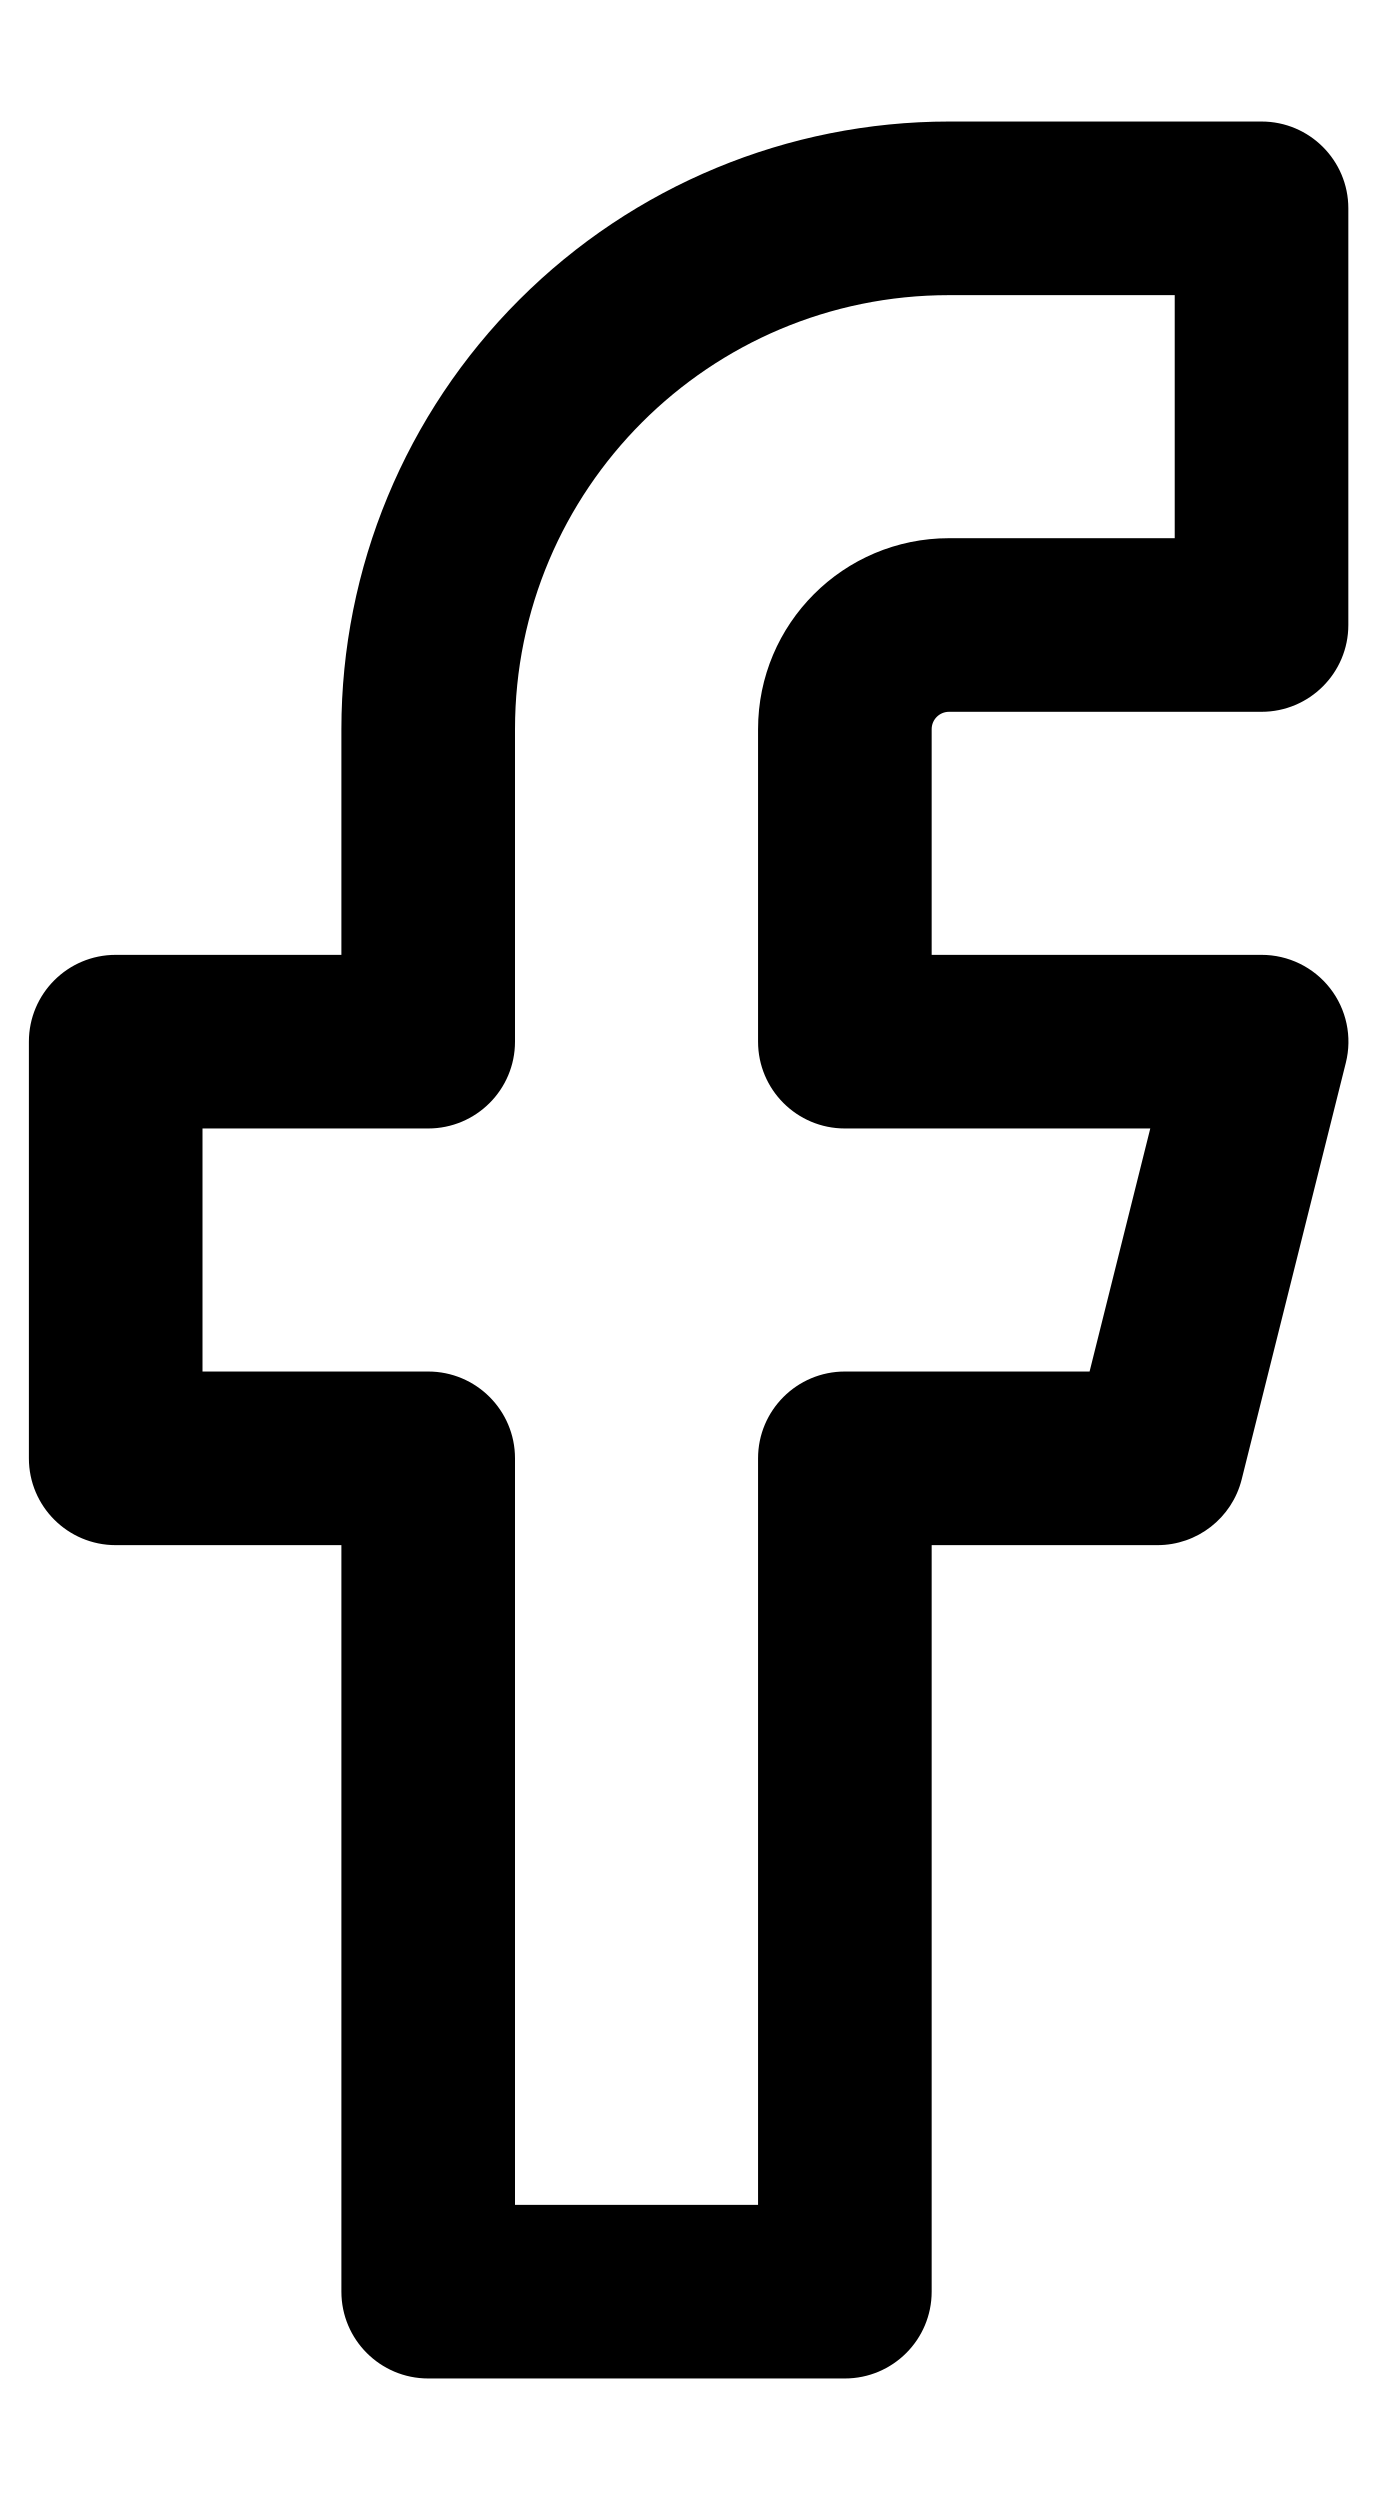
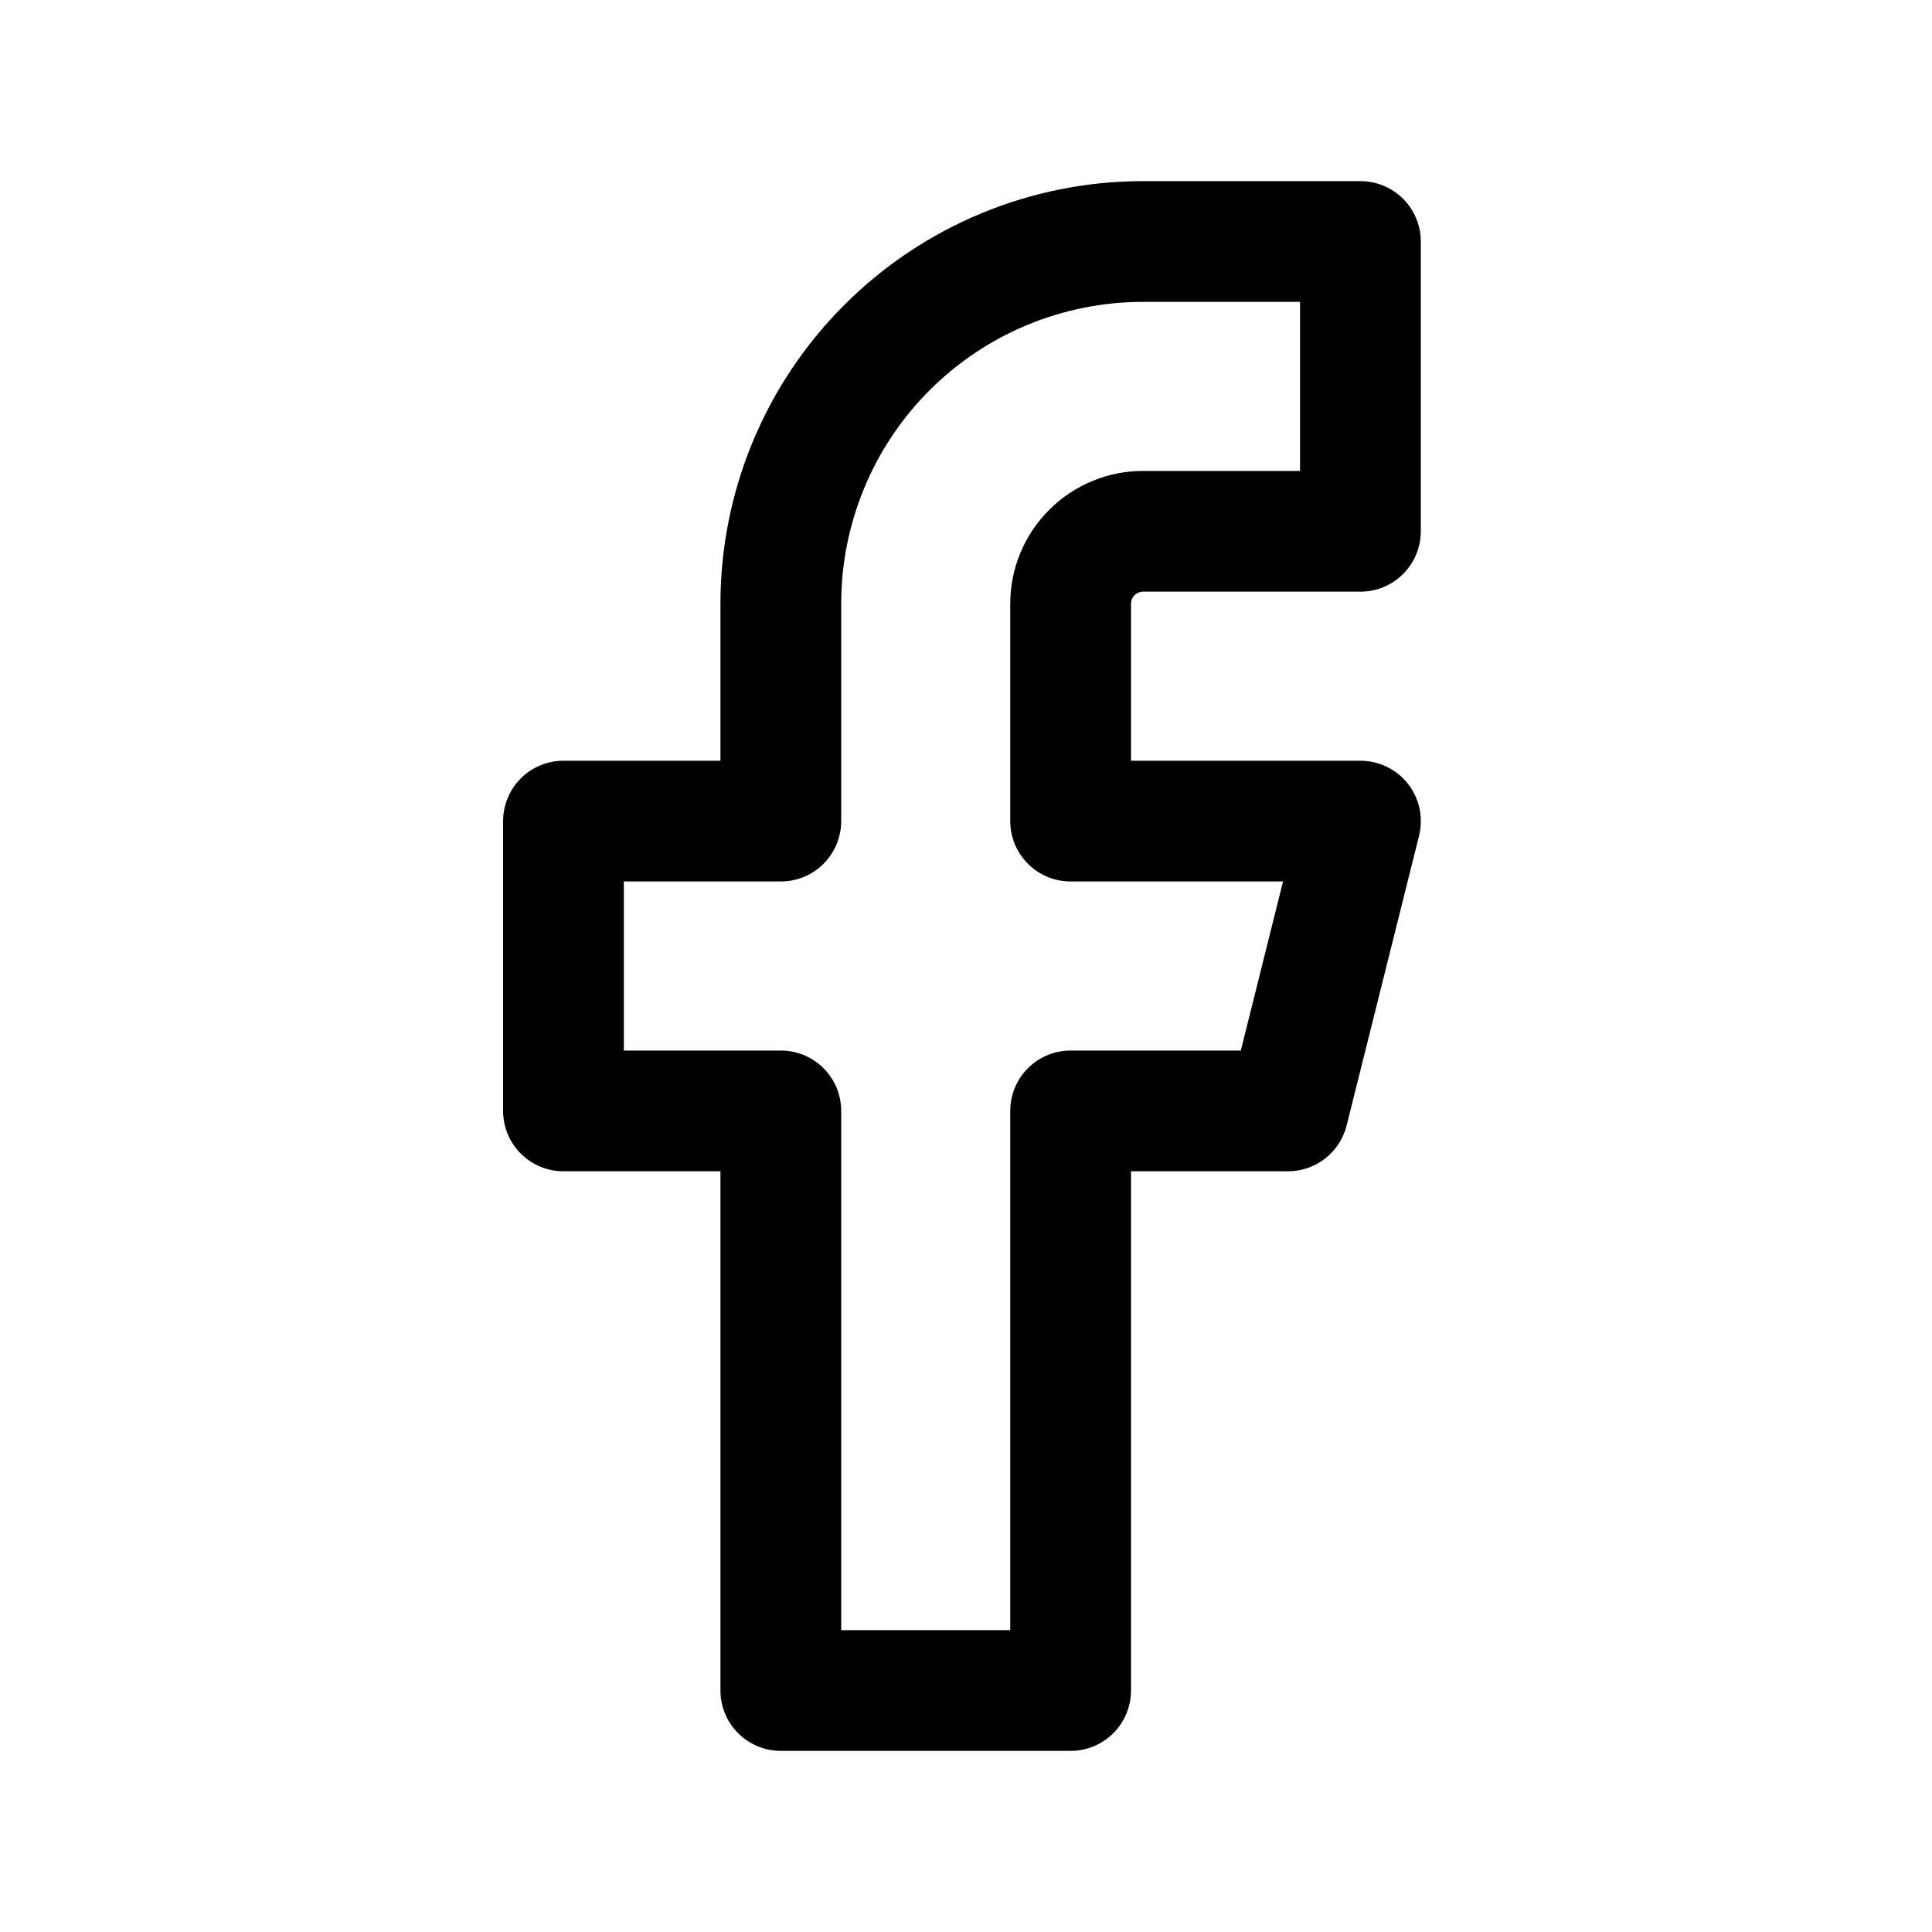
- <svg xmlns="http://www.w3.org/2000/svg" width="10" height="18" fill="none">
-   <path fill="#000" fill-rule="evenodd" d="M3.74 2.157A4.375 4.375 0 0 1 6.833.875h2.25a.625.625 0 0 1 .625.625v3a.625.625 0 0 1-.625.625h-2.25a.125.125 0 0 0-.125.125v1.625h2.375a.625.625 0 0 1 .607.777l-.75 3a.625.625 0 0 1-.607.473H6.708V16.5a.625.625 0 0 1-.625.625h-3a.625.625 0 0 1-.625-.625v-5.375H.833a.625.625 0 0 1-.625-.625v-3a.625.625 0 0 1 .625-.625h1.625V5.25c0-1.16.461-2.273 1.282-3.093Zm3.093-.032A3.125 3.125 0 0 0 3.708 5.25V7.5a.625.625 0 0 1-.625.625H1.458v1.75h1.625a.625.625 0 0 1 .625.625v5.375h1.75V10.5a.625.625 0 0 1 .625-.625h1.762l.437-1.75H6.083a.625.625 0 0 1-.625-.625V5.25a1.375 1.375 0 0 1 1.375-1.375h1.625v-1.75H6.833Z" clip-rule="evenodd" />
+ <svg xmlns="http://www.w3.org/2000/svg" width="20" height="20" viewBox="0 0 20 20" fill="none">
+   <path fill-rule="evenodd" clip-rule="evenodd" d="M8.74 3.157C9.56 2.336 10.673 1.875 11.833 1.875H14.083C14.249 1.875 14.408 1.941 14.525 2.058C14.642 2.175 14.708 2.334 14.708 2.5V5.5C14.708 5.666 14.642 5.825 14.525 5.942C14.408 6.059 14.249 6.125 14.083 6.125H11.833C11.817 6.125 11.8 6.128 11.785 6.135C11.77 6.141 11.756 6.15 11.745 6.162C11.733 6.173 11.724 6.187 11.717 6.202C11.711 6.217 11.708 6.234 11.708 6.25V7.875H14.083C14.178 7.875 14.272 7.897 14.357 7.938C14.443 7.98 14.517 8.04 14.576 8.115C14.634 8.19 14.675 8.277 14.695 8.37C14.714 8.463 14.713 8.559 14.69 8.652L13.94 11.652C13.906 11.787 13.828 11.907 13.718 11.993C13.608 12.079 13.472 12.125 13.333 12.125H11.708V17.5C11.708 17.666 11.642 17.825 11.525 17.942C11.408 18.059 11.249 18.125 11.083 18.125H8.083C7.917 18.125 7.758 18.059 7.641 17.942C7.524 17.825 7.458 17.666 7.458 17.5V12.125H5.833C5.667 12.125 5.508 12.059 5.391 11.942C5.274 11.825 5.208 11.666 5.208 11.5V8.5C5.208 8.418 5.224 8.337 5.256 8.261C5.287 8.185 5.333 8.116 5.391 8.058C5.449 8 5.518 7.954 5.594 7.923C5.67 7.891 5.751 7.875 5.833 7.875H7.458V6.25C7.458 5.09 7.919 3.977 8.74 3.157ZM11.833 3.125C11.004 3.125 10.209 3.454 9.623 4.04C9.037 4.626 8.708 5.421 8.708 6.25V8.5C8.708 8.666 8.642 8.825 8.525 8.942C8.408 9.059 8.249 9.125 8.083 9.125H6.458V10.875H8.083C8.249 10.875 8.408 10.941 8.525 11.058C8.642 11.175 8.708 11.334 8.708 11.5V16.875H10.458V11.5C10.458 11.334 10.524 11.175 10.641 11.058C10.758 10.941 10.917 10.875 11.083 10.875H12.845L13.282 9.125H11.083C10.917 9.125 10.758 9.059 10.641 8.942C10.524 8.825 10.458 8.666 10.458 8.5V6.25C10.458 5.885 10.603 5.536 10.861 5.278C11.119 5.02 11.468 4.875 11.833 4.875H13.458V3.125H11.833Z" fill="black" />
</svg>
